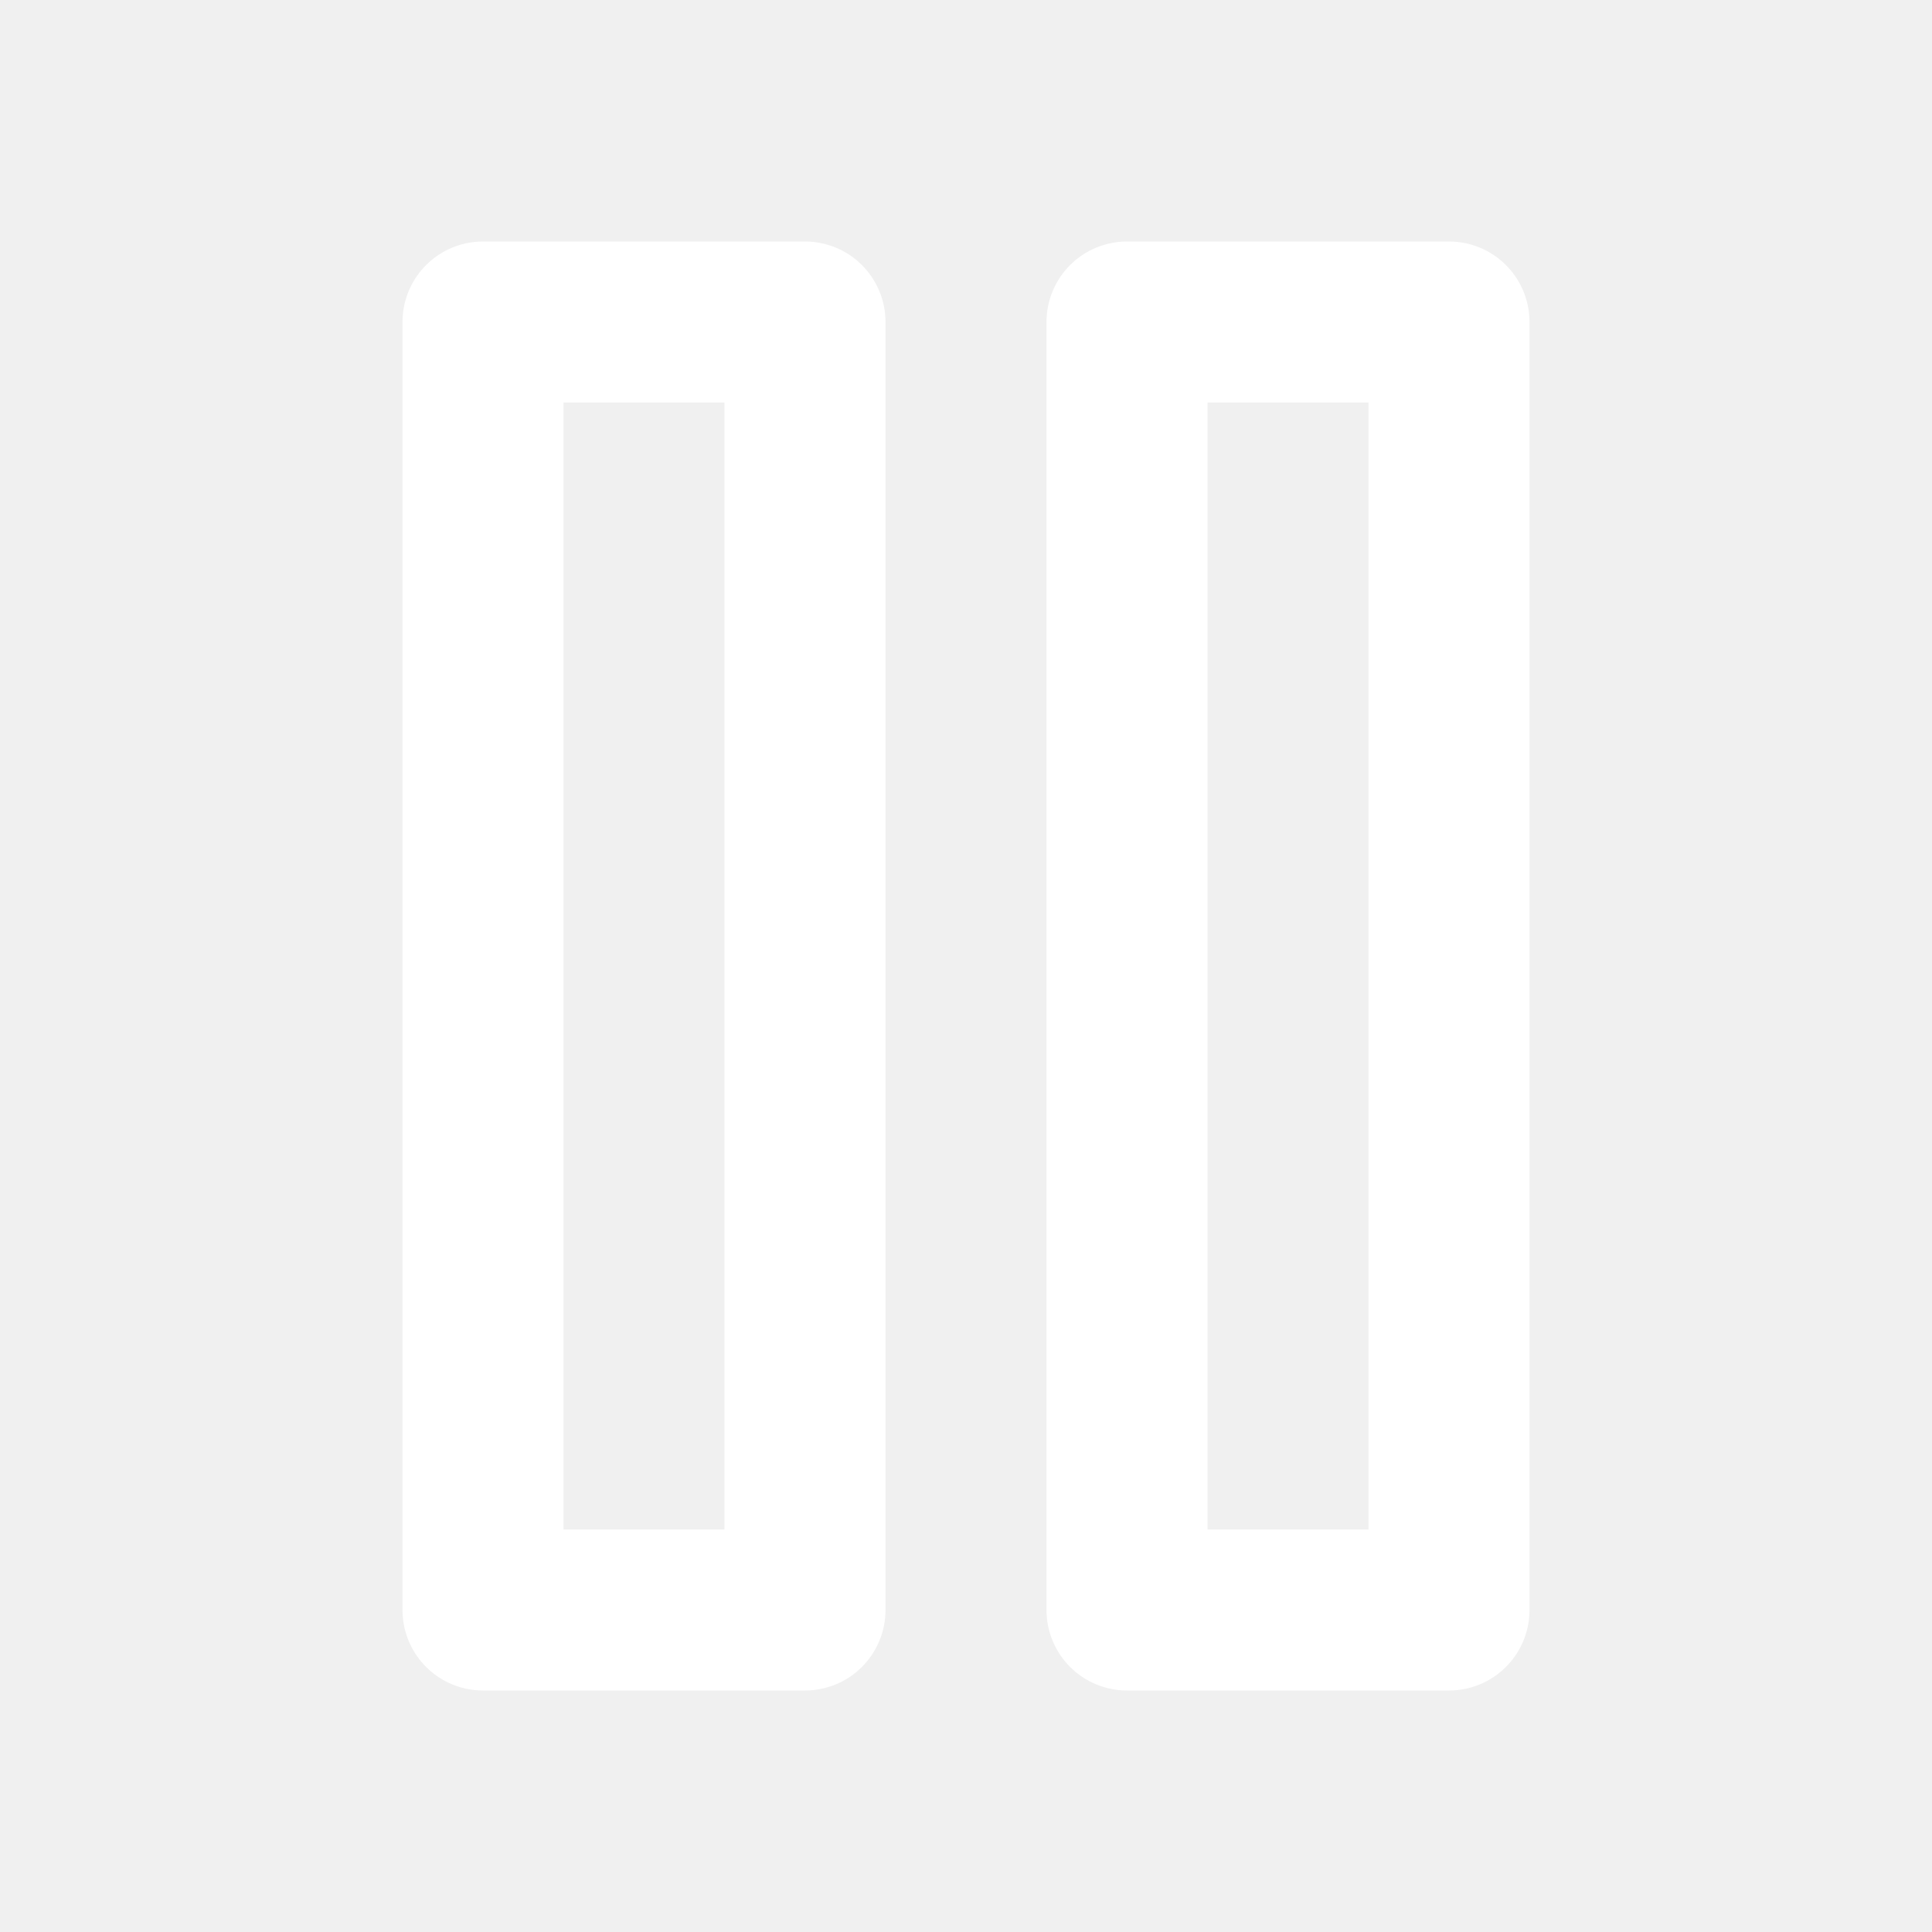
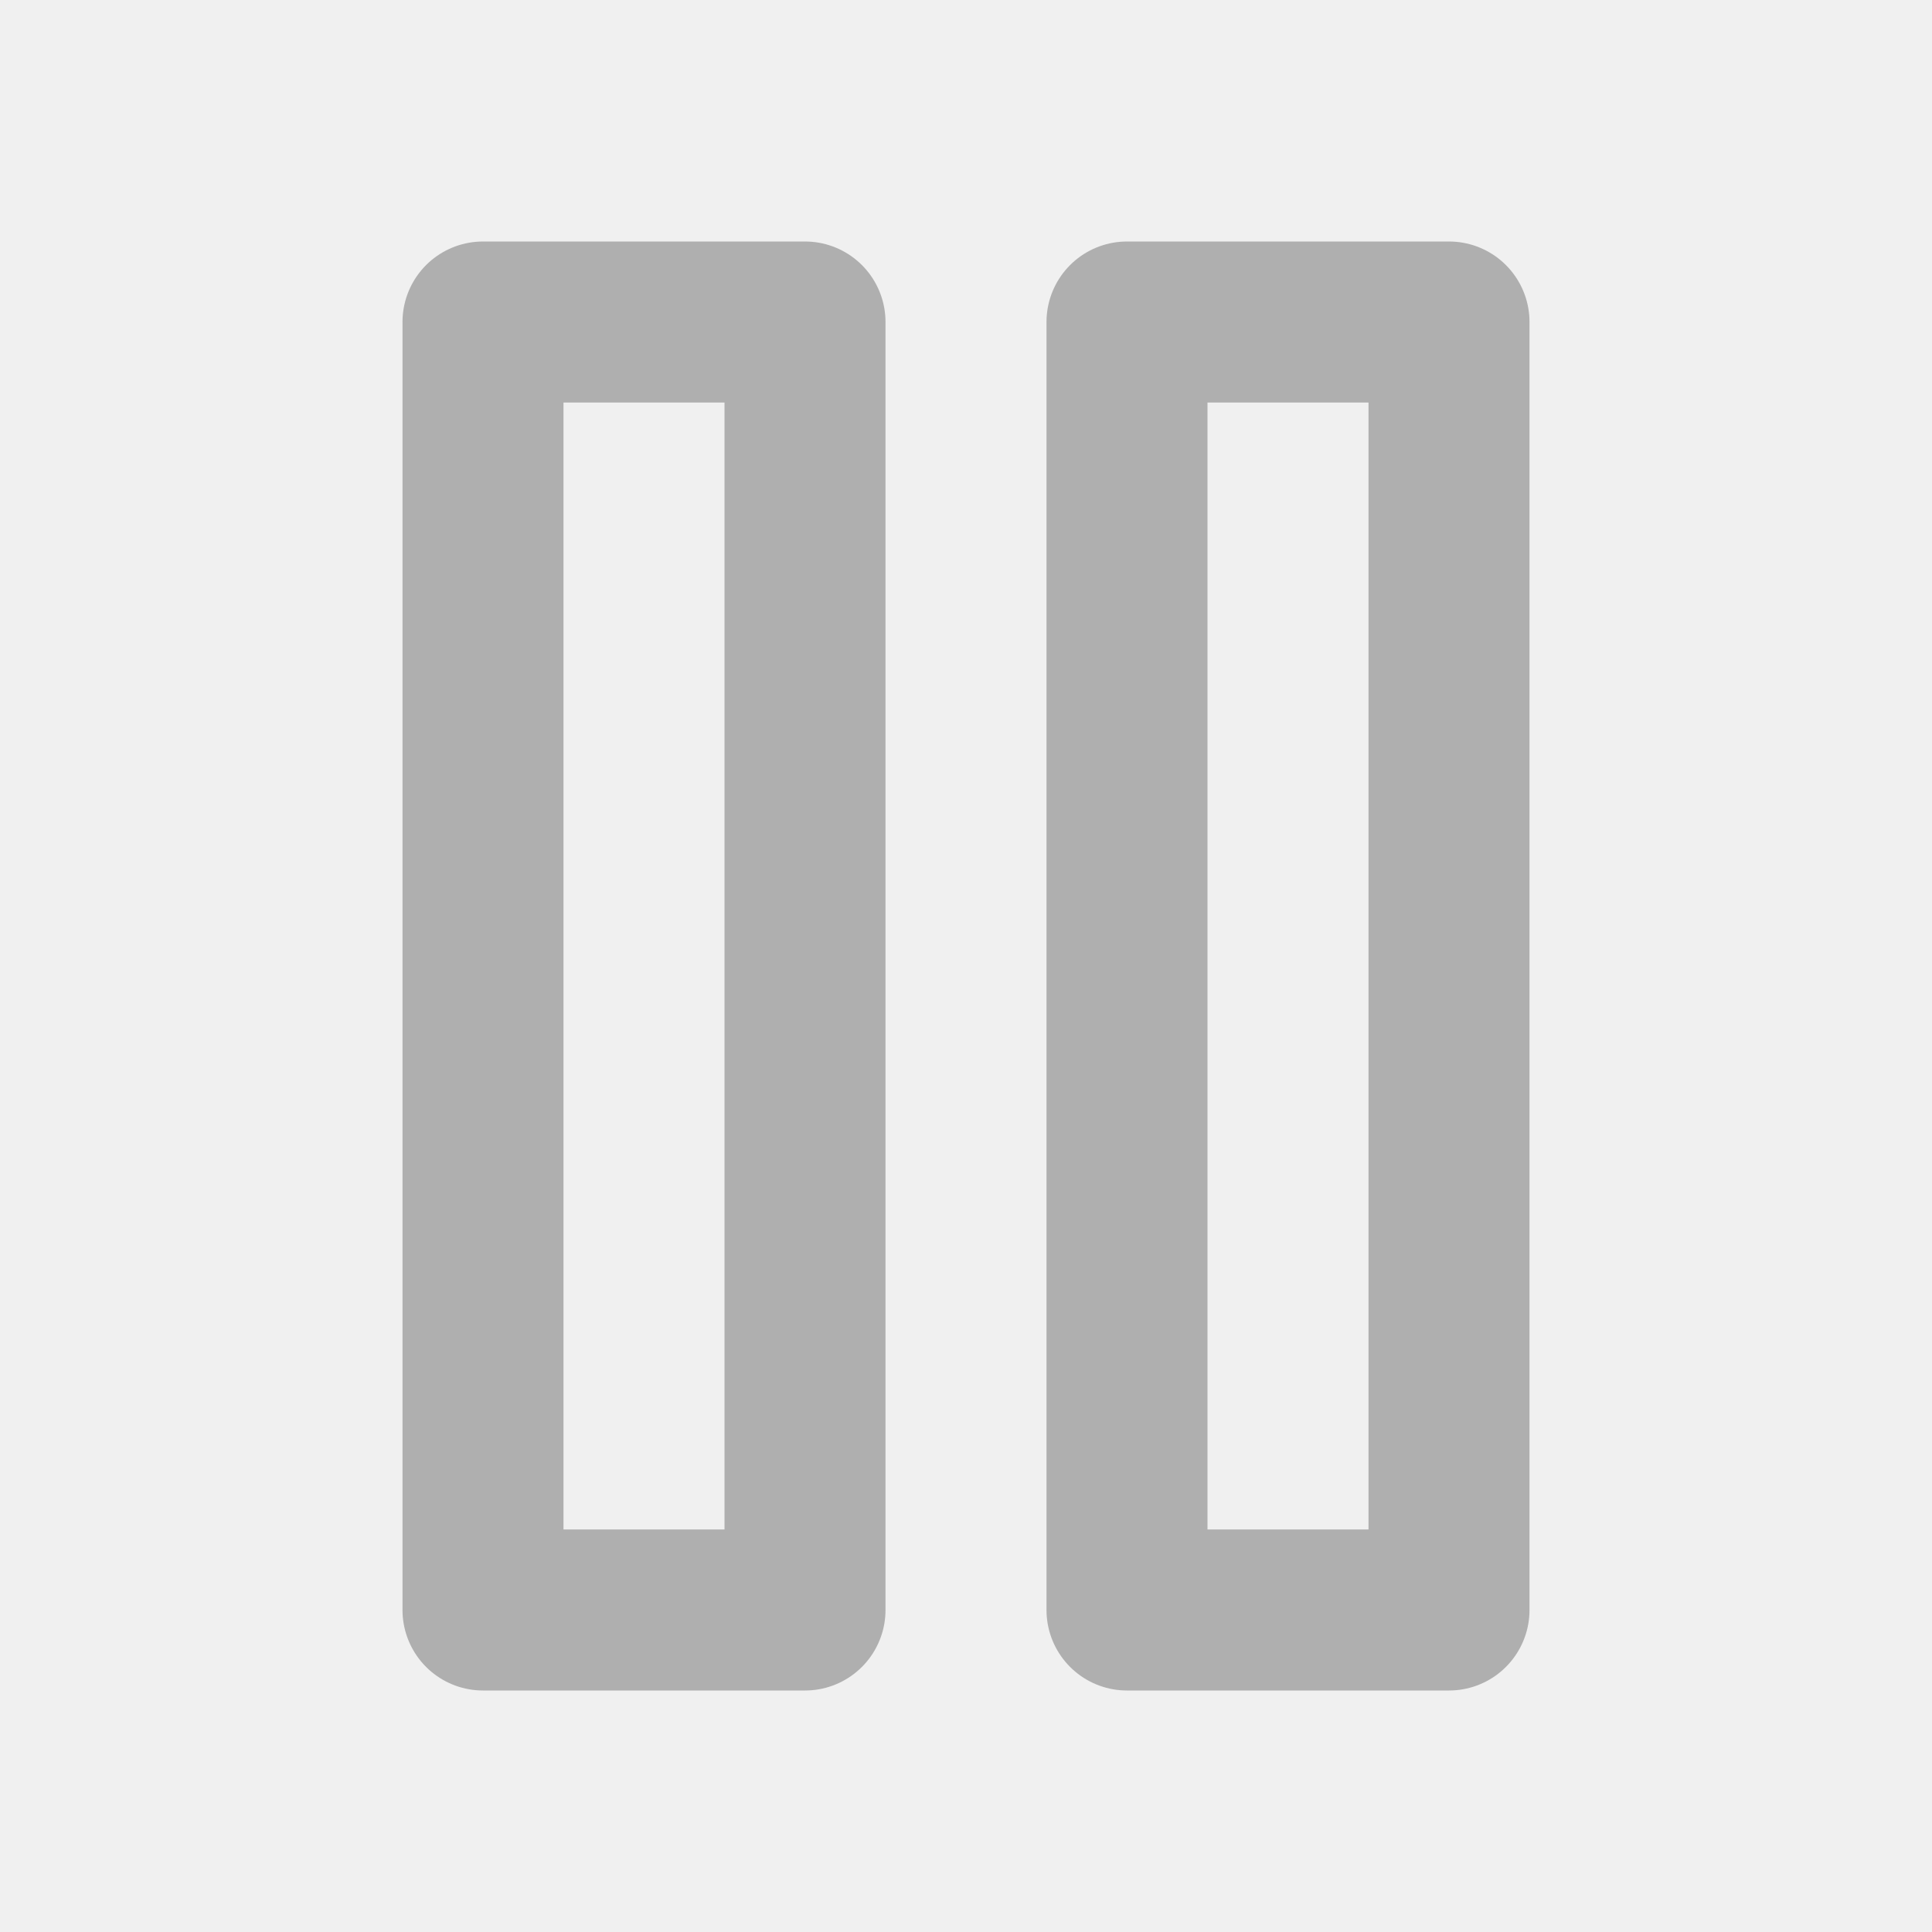
- <svg xmlns="http://www.w3.org/2000/svg" width="24" height="24" viewBox="0 0 24 24" fill="none" stroke="#ffffff" stroke-width="2" stroke-linecap="round" stroke-linejoin="round" class="lucide lucide-pause">
+ <svg xmlns="http://www.w3.org/2000/svg" width="24" height="24" viewBox="0 0 24 24" fill="none" stroke="#AFAFAF" stroke-width="2" stroke-linecap="round" stroke-linejoin="round" class="lucide lucide-pause">
  <rect width="4" height="16" x="6" y="4" />
  <rect width="4" height="16" x="14" y="4" />
</svg>
